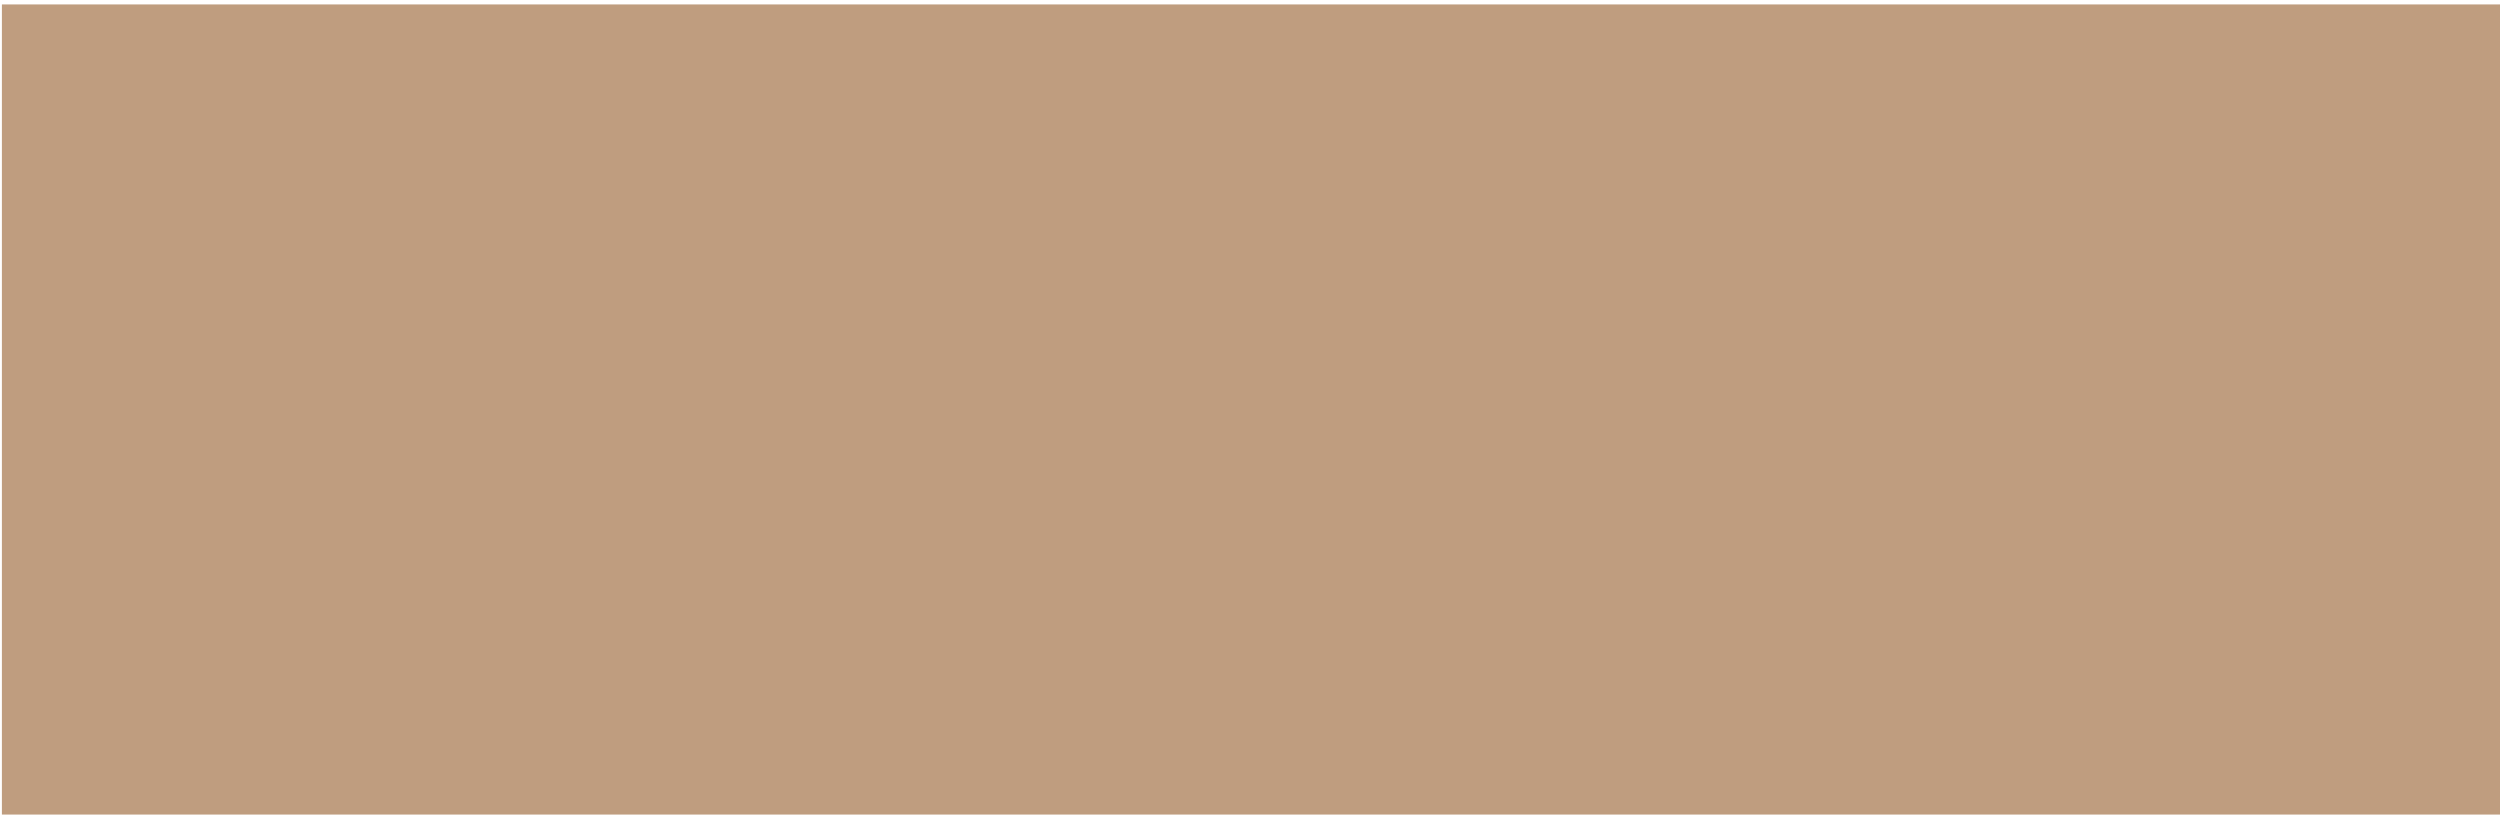
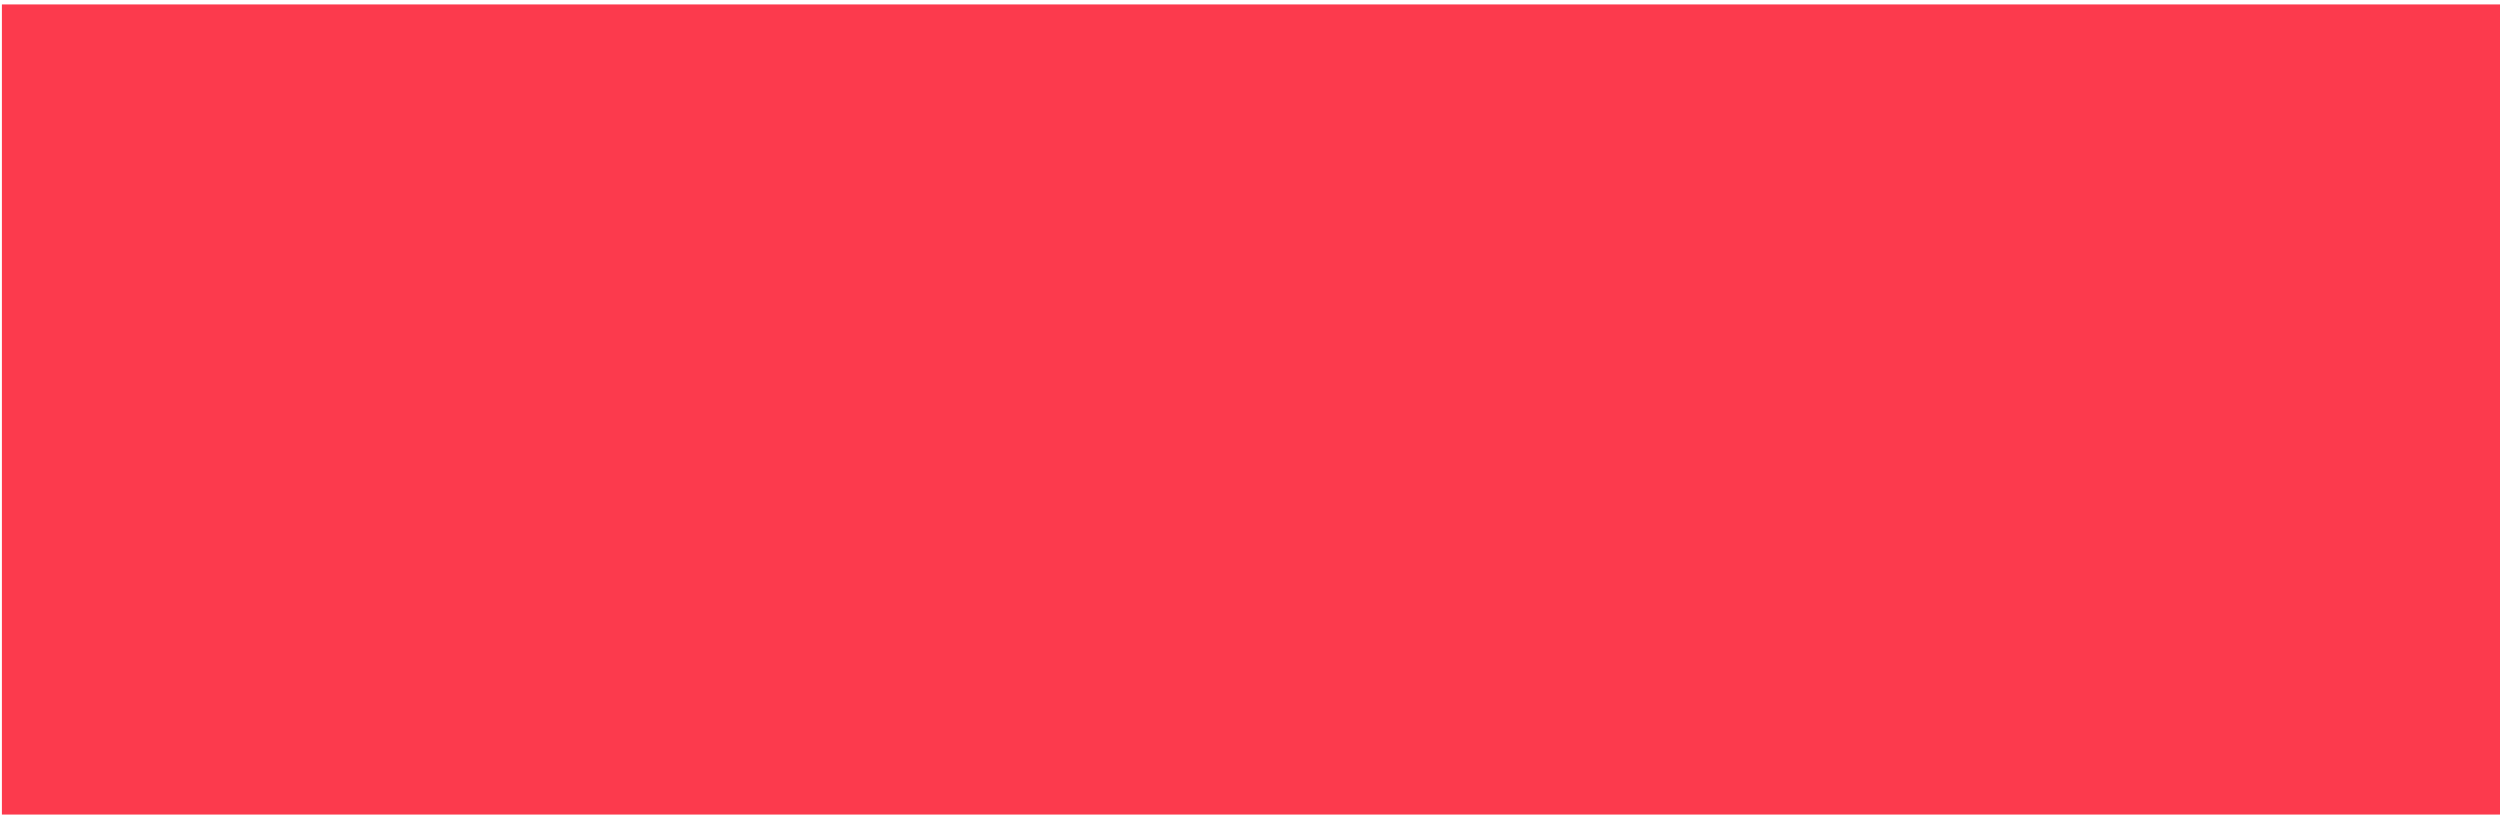
<svg xmlns="http://www.w3.org/2000/svg" width="395px" height="129px" viewBox="0 0 395 129" version="1.1">
  <defs />
  <g id="Page-1" stroke="none" stroke-width="1" fill="none" fill-rule="evenodd">
-     <rect id="XMLID_3_" fill="#BF9D7F" x="0.3" y="0.7" width="394.7" height="128" />
+     <rect id="XMLID_5_" fill="#FC3A4D" x="0.3" y="0.7" width="394.7" height="128" />
  </g>
</svg>
